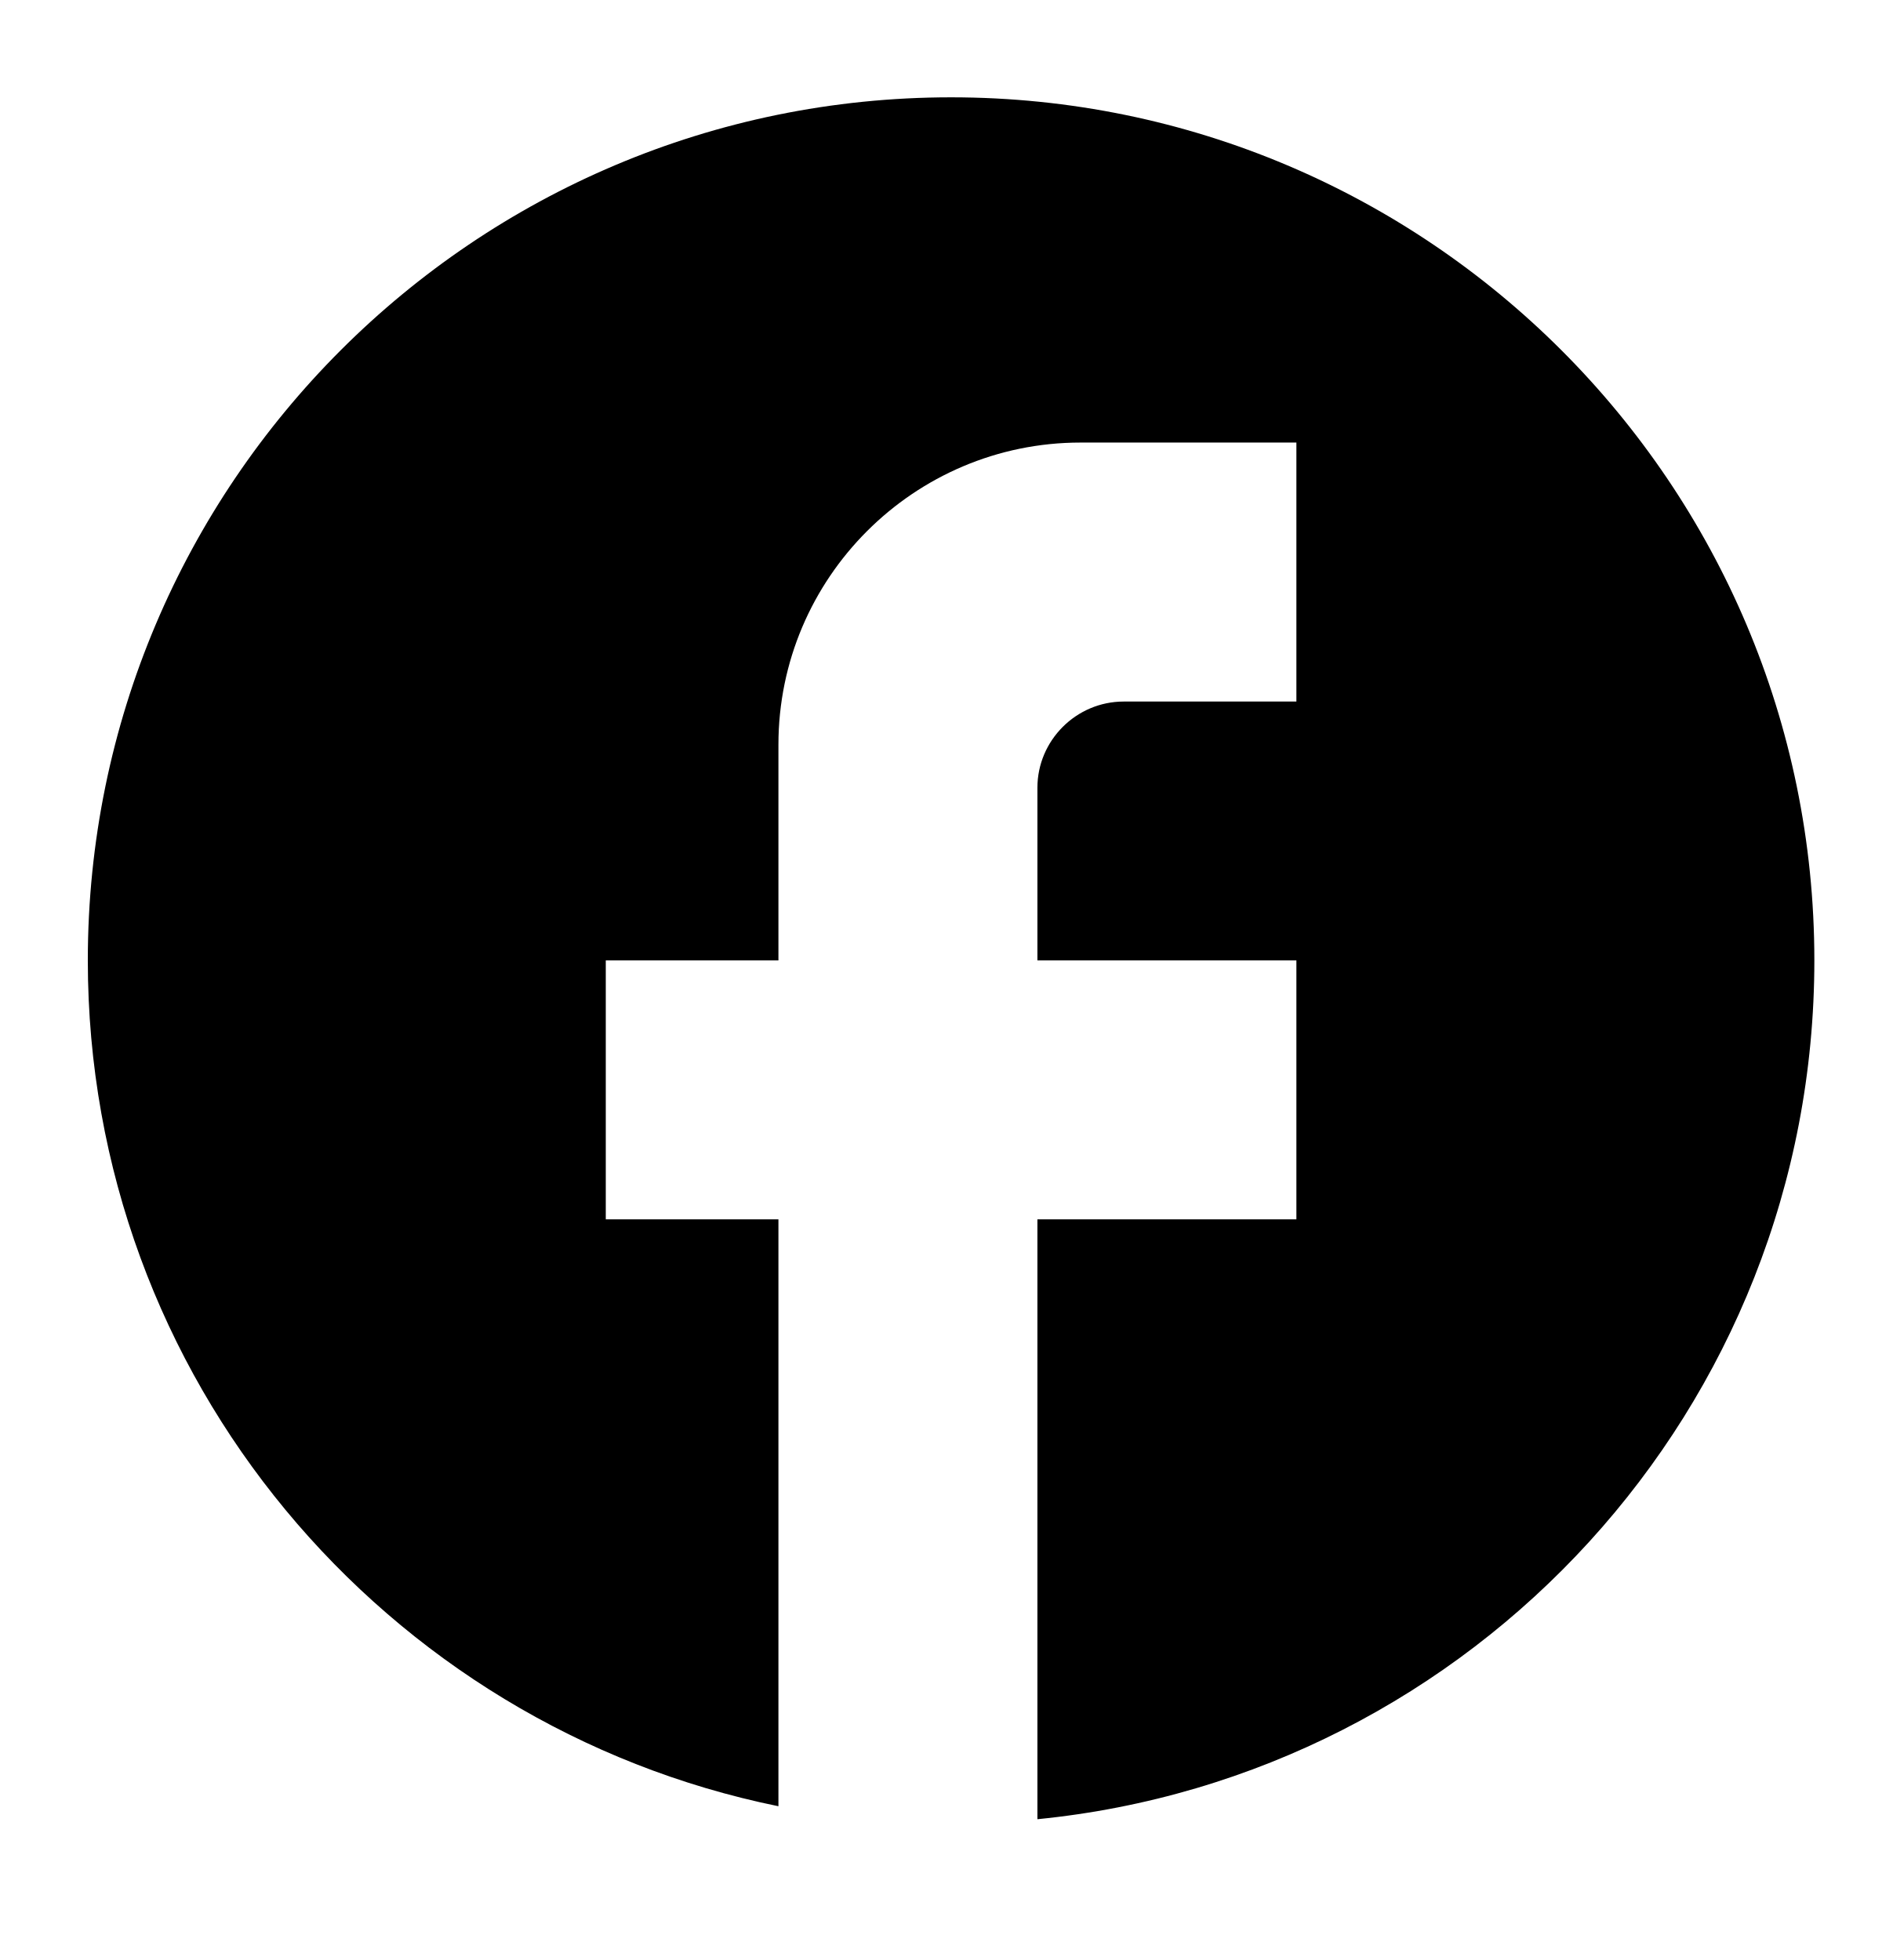
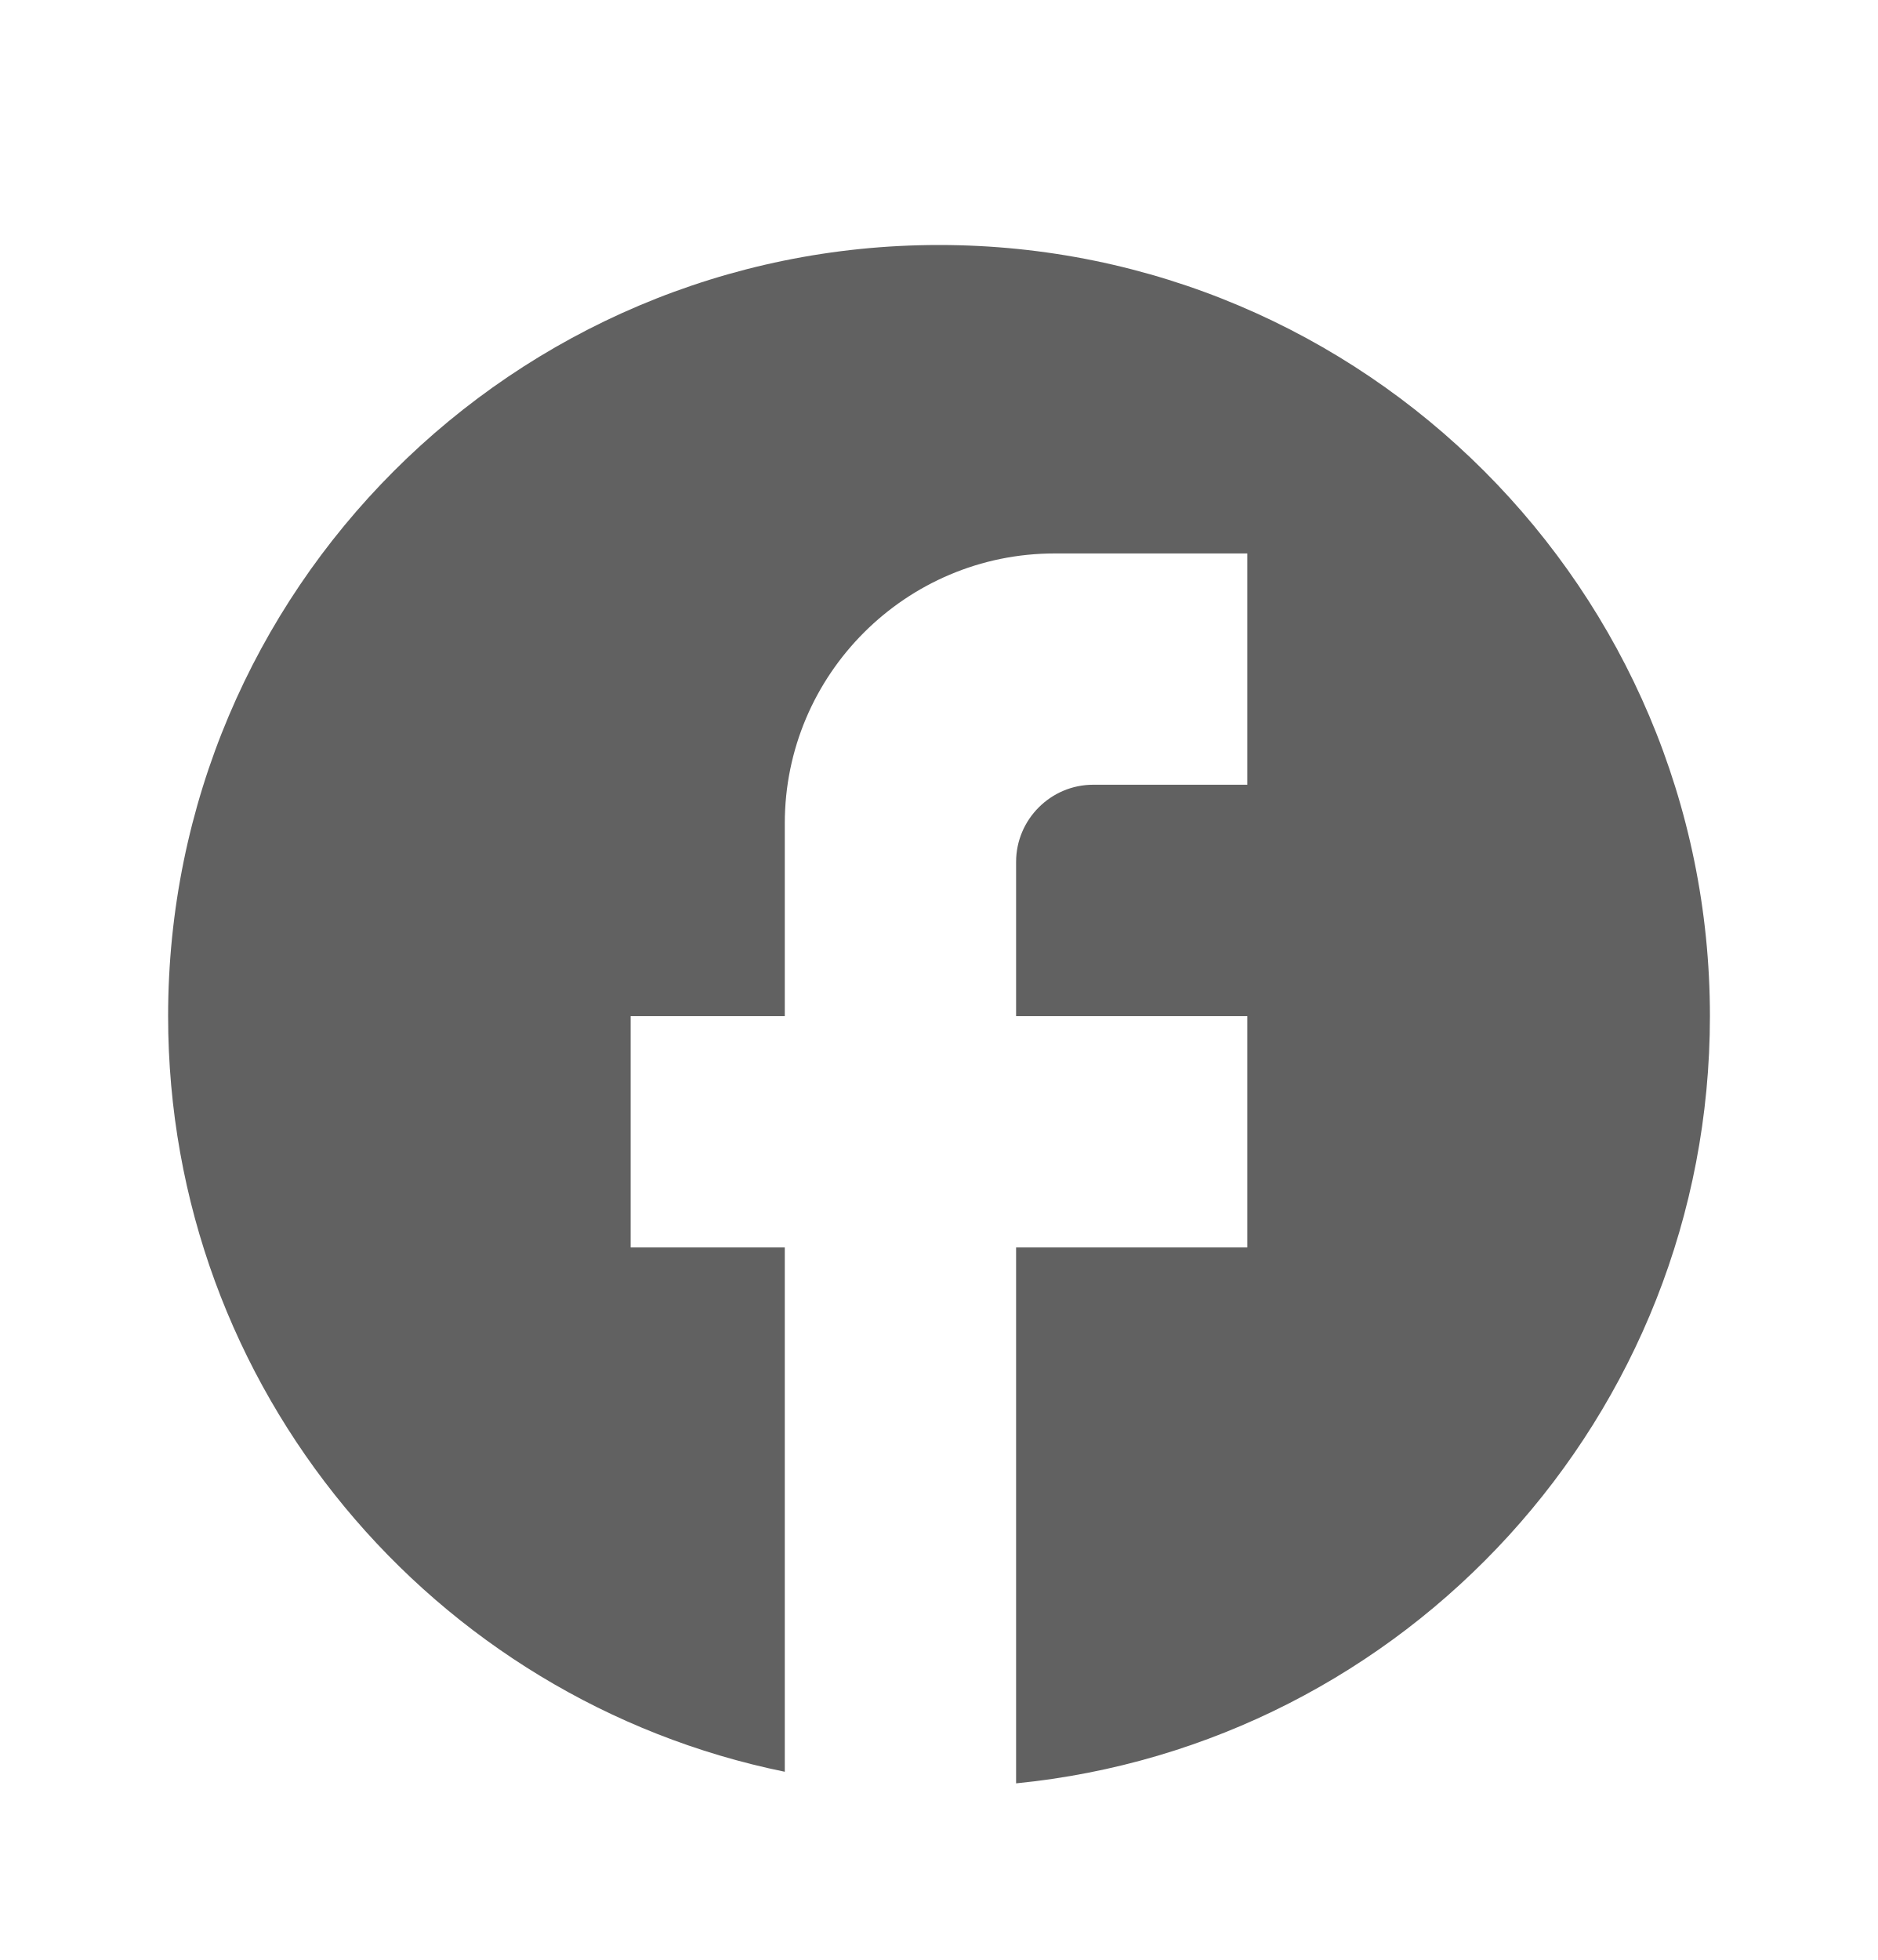
- <svg xmlns="http://www.w3.org/2000/svg" width="28" height="29" viewBox="0 0 28 29" fill="none">
-   <path d="M26.839 14.21C26.839 7.161 21.118 1.44 14.069 1.44C7.02 1.44 1.299 7.161 1.299 14.21C1.299 20.391 5.692 25.538 11.515 26.725V18.041H8.961V14.21H11.515V11.018C11.515 8.553 13.52 6.548 15.984 6.548H19.177V10.38H16.623C15.921 10.38 15.346 10.954 15.346 11.656V14.21H19.177V18.041H15.346V26.917C21.795 26.278 26.839 20.838 26.839 14.21Z" fill="black" />
+ <svg xmlns="http://www.w3.org/2000/svg" width="23" height="24" viewBox="0 0 23 24" fill="none">
+   <path d="M20.943 12.442C20.943 7.23 16.713 3 11.501 3C6.289 3 2.059 7.23 2.059 12.442C2.059 17.012 5.307 20.817 9.612 21.695V15.275H7.724V12.442H9.612V10.082C9.612 8.259 11.095 6.777 12.917 6.777H15.277V9.609H13.389C12.87 9.609 12.445 10.034 12.445 10.554V12.442H15.277V15.275H12.445V21.837C17.213 21.365 20.943 17.343 20.943 12.442Z" fill="#616161" />
</svg>
